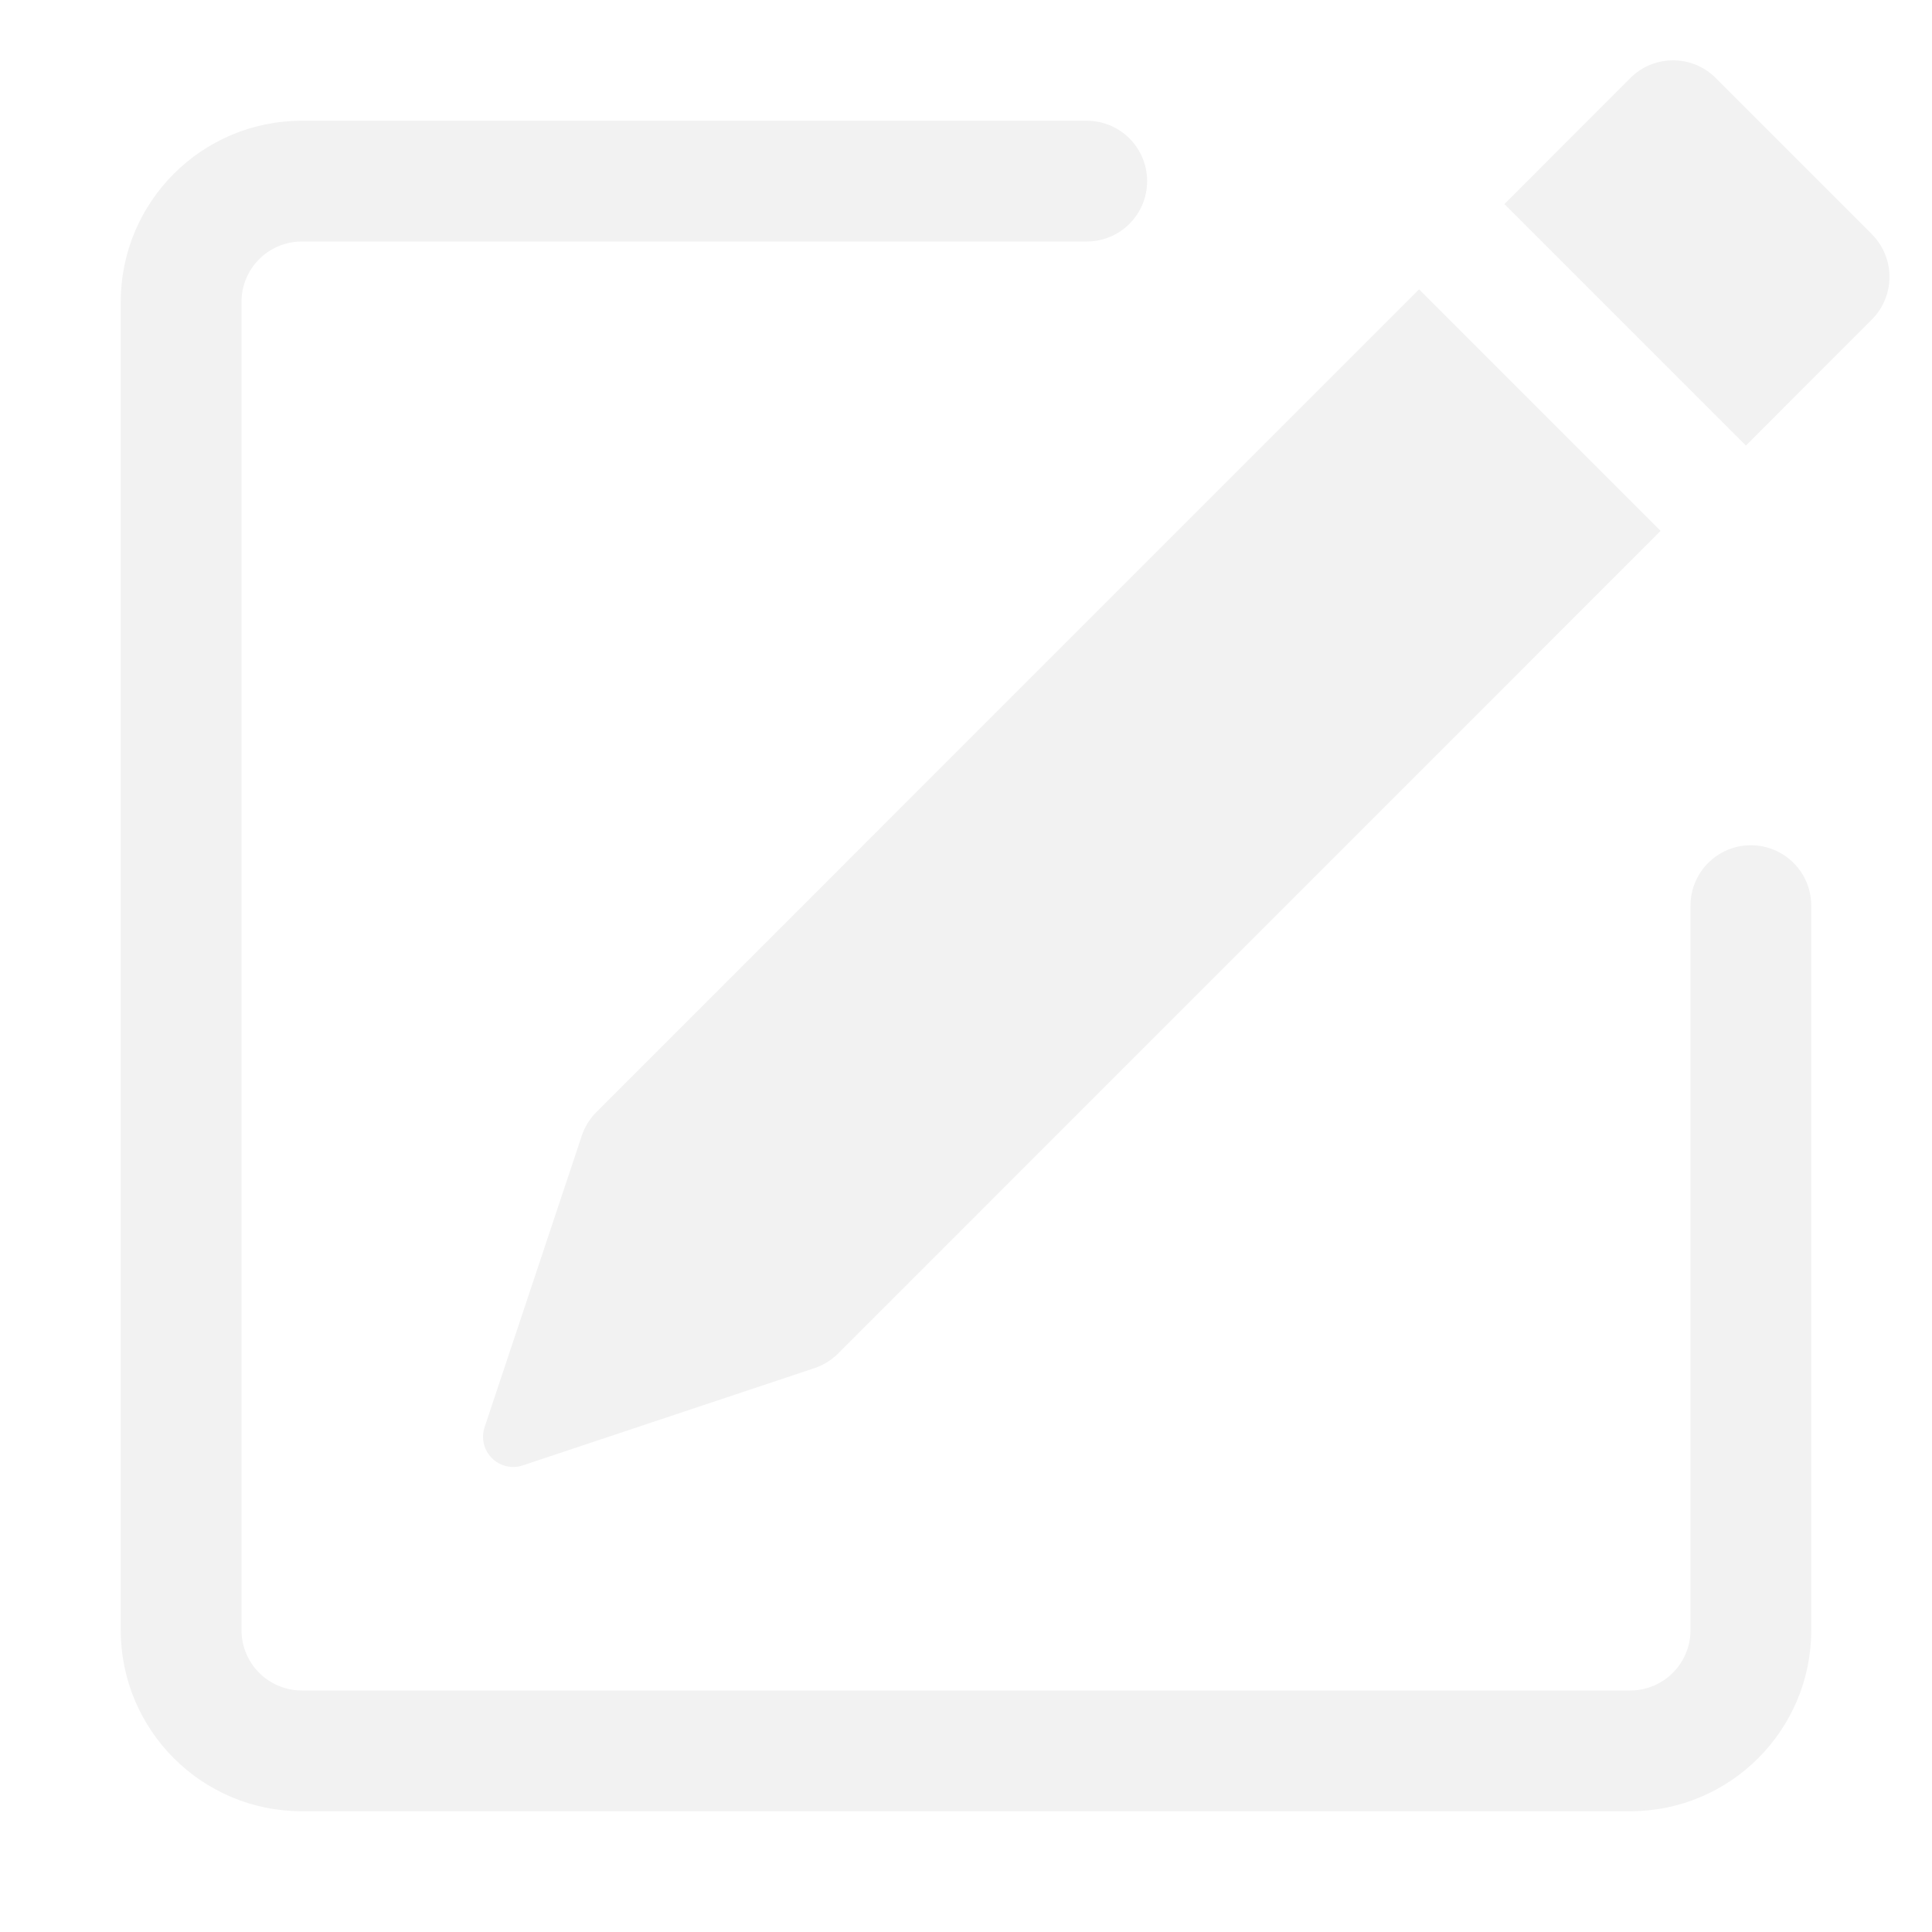
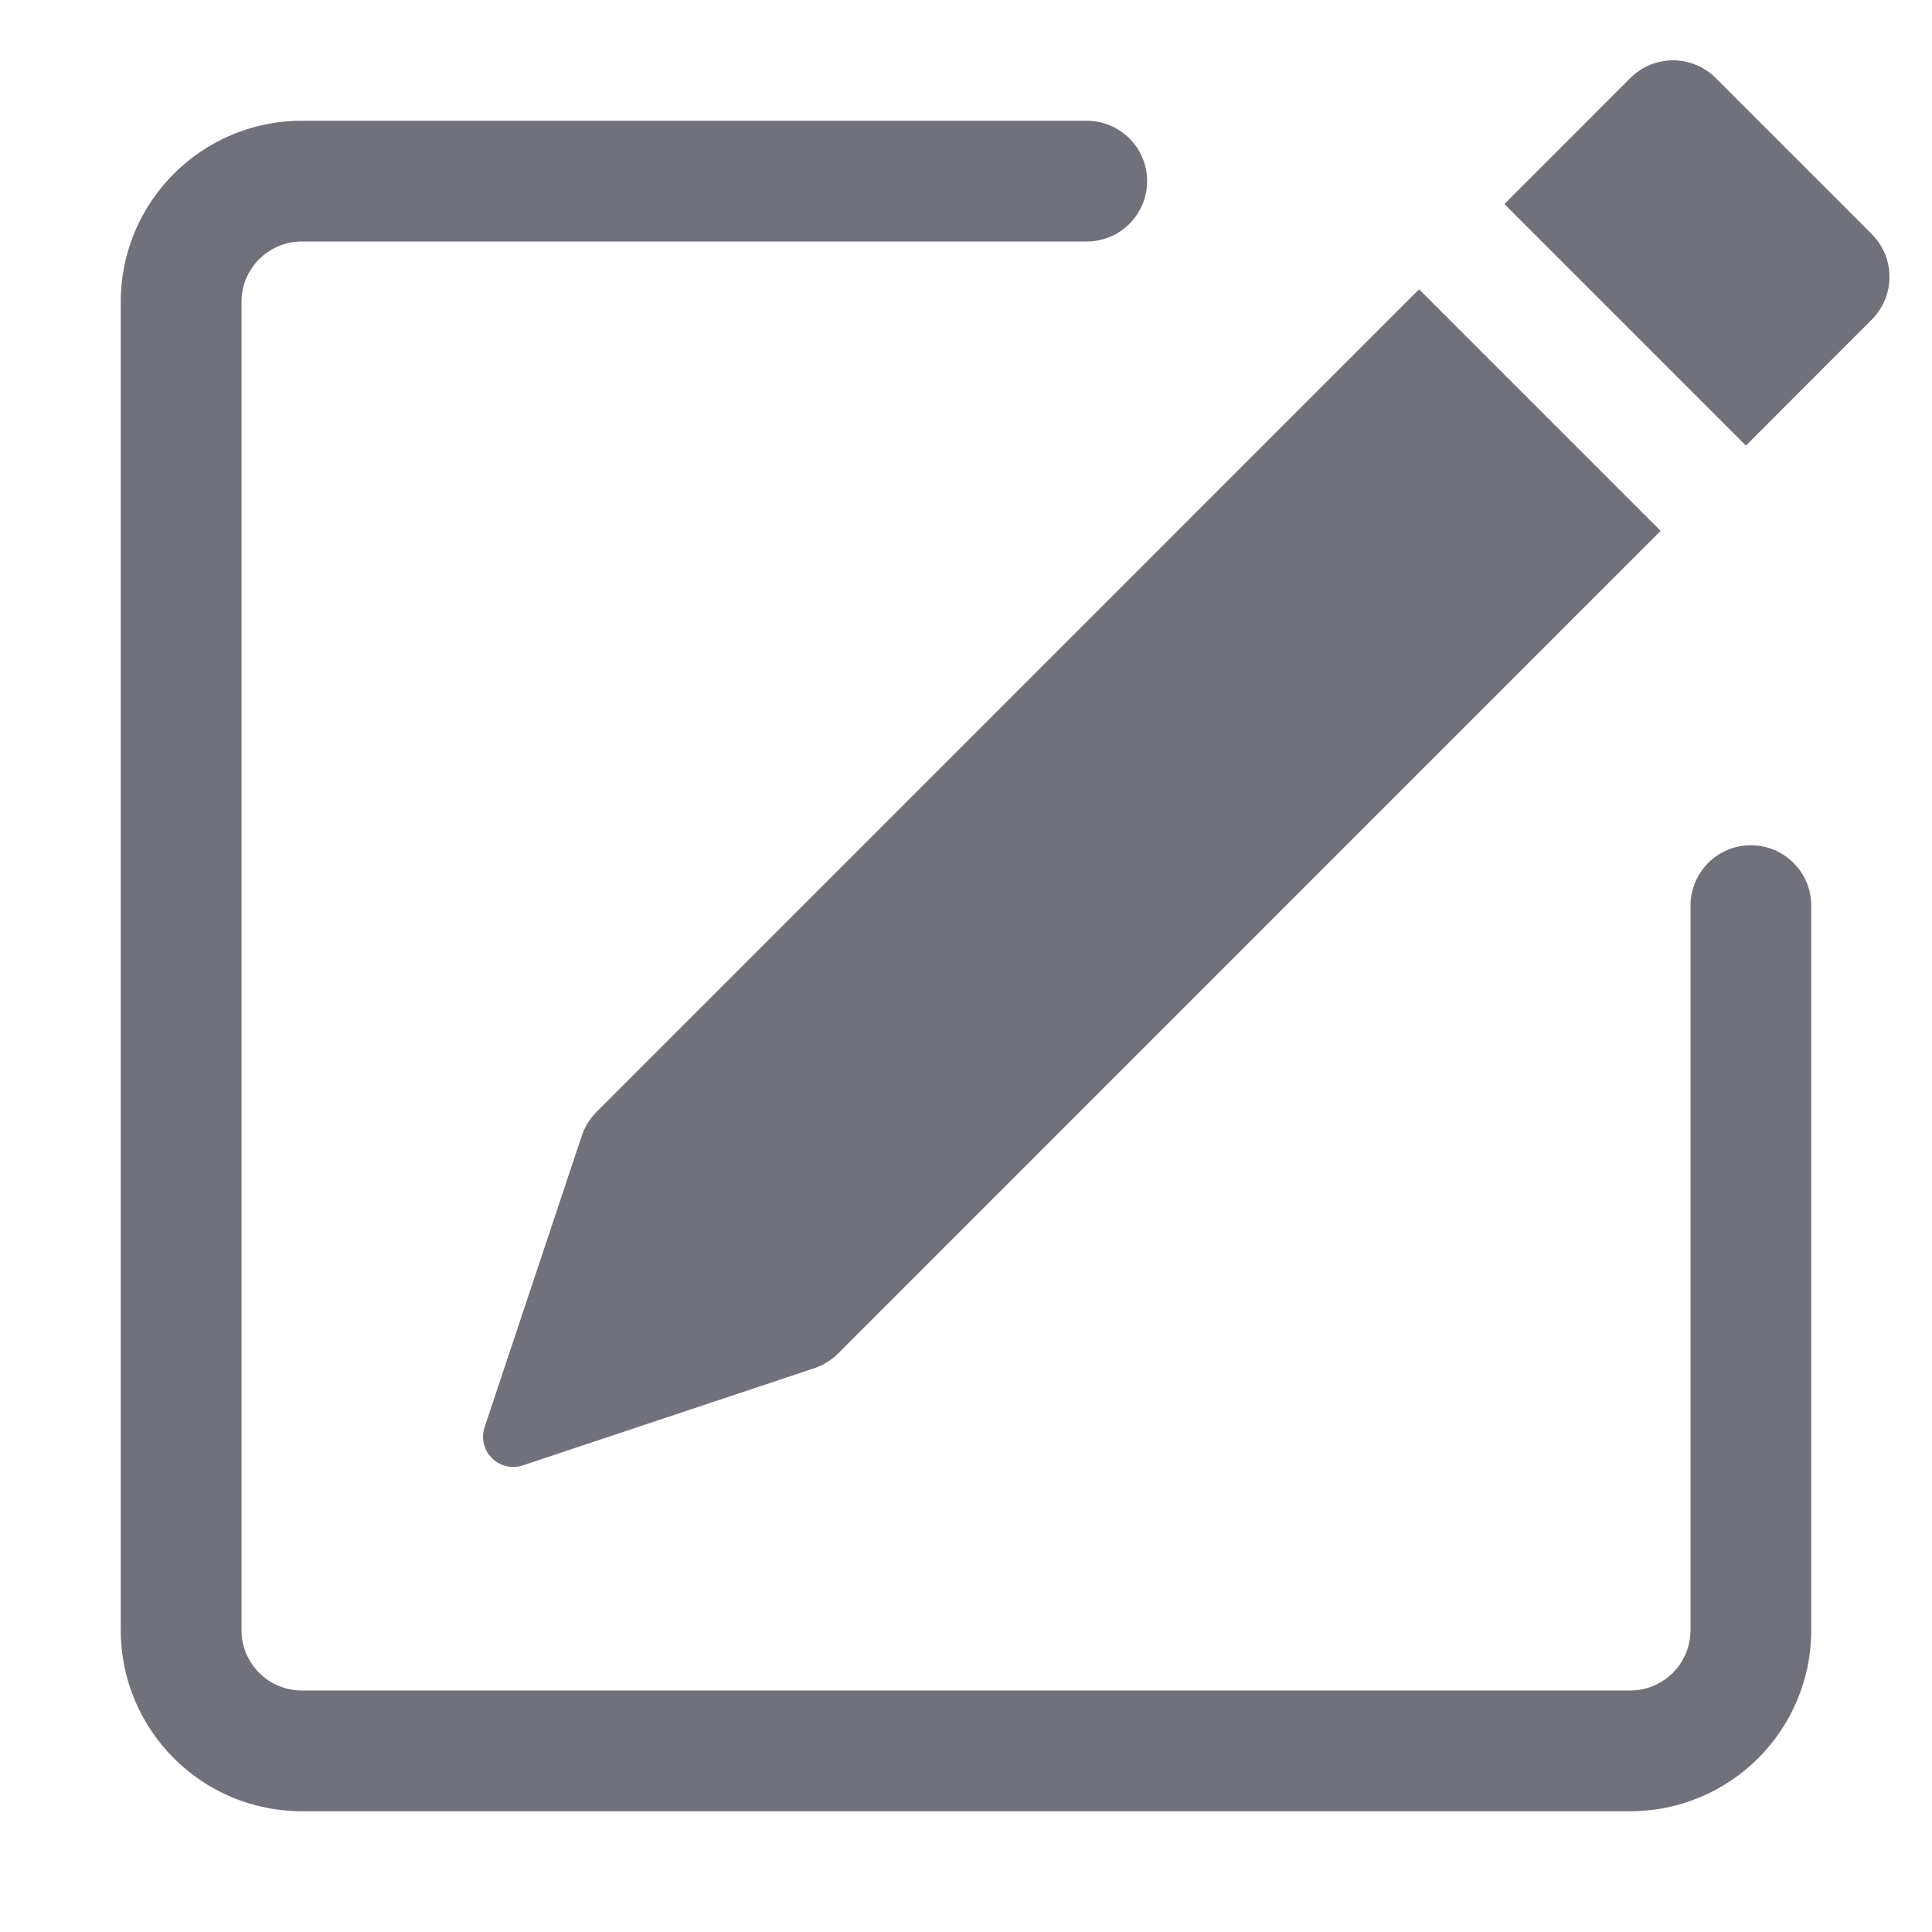
- <svg xmlns="http://www.w3.org/2000/svg" width="16" height="16" fill="#F2F2F2" class="bi bi-pencil-square" viewBox="0 0 16 16">
+ <svg xmlns="http://www.w3.org/2000/svg" width="16" height="16" fill="#71717b" class="bi bi-pencil-square" viewBox="0 0 16 16">
  <path d="M15.502 1.94a.5.5 0 0 1 0 .706L14.459 3.69l-2-2L13.502.646a.5.5 0 0 1 .707 0l1.293 1.293zm-1.75 2.456-2-2L4.939 9.21a.5.5 0 0 0-.121.196l-.805 2.414a.25.25 0 0 0 .316.316l2.414-.805a.5.5 0 0 0 .196-.12l6.813-6.814z" />
  <path fill-rule="evenodd" d="M1 13.5A1.5 1.5 0 0 0 2.5 15h11a1.5 1.5 0 0 0 1.5-1.5v-6a.5.5 0 0 0-1 0v6a.5.5 0 0 1-.5.5h-11a.5.5 0 0 1-.5-.5v-11a.5.5 0 0 1 .5-.5H9a.5.5 0 0 0 0-1H2.5A1.5 1.5 0 0 0 1 2.5z" />
</svg>
